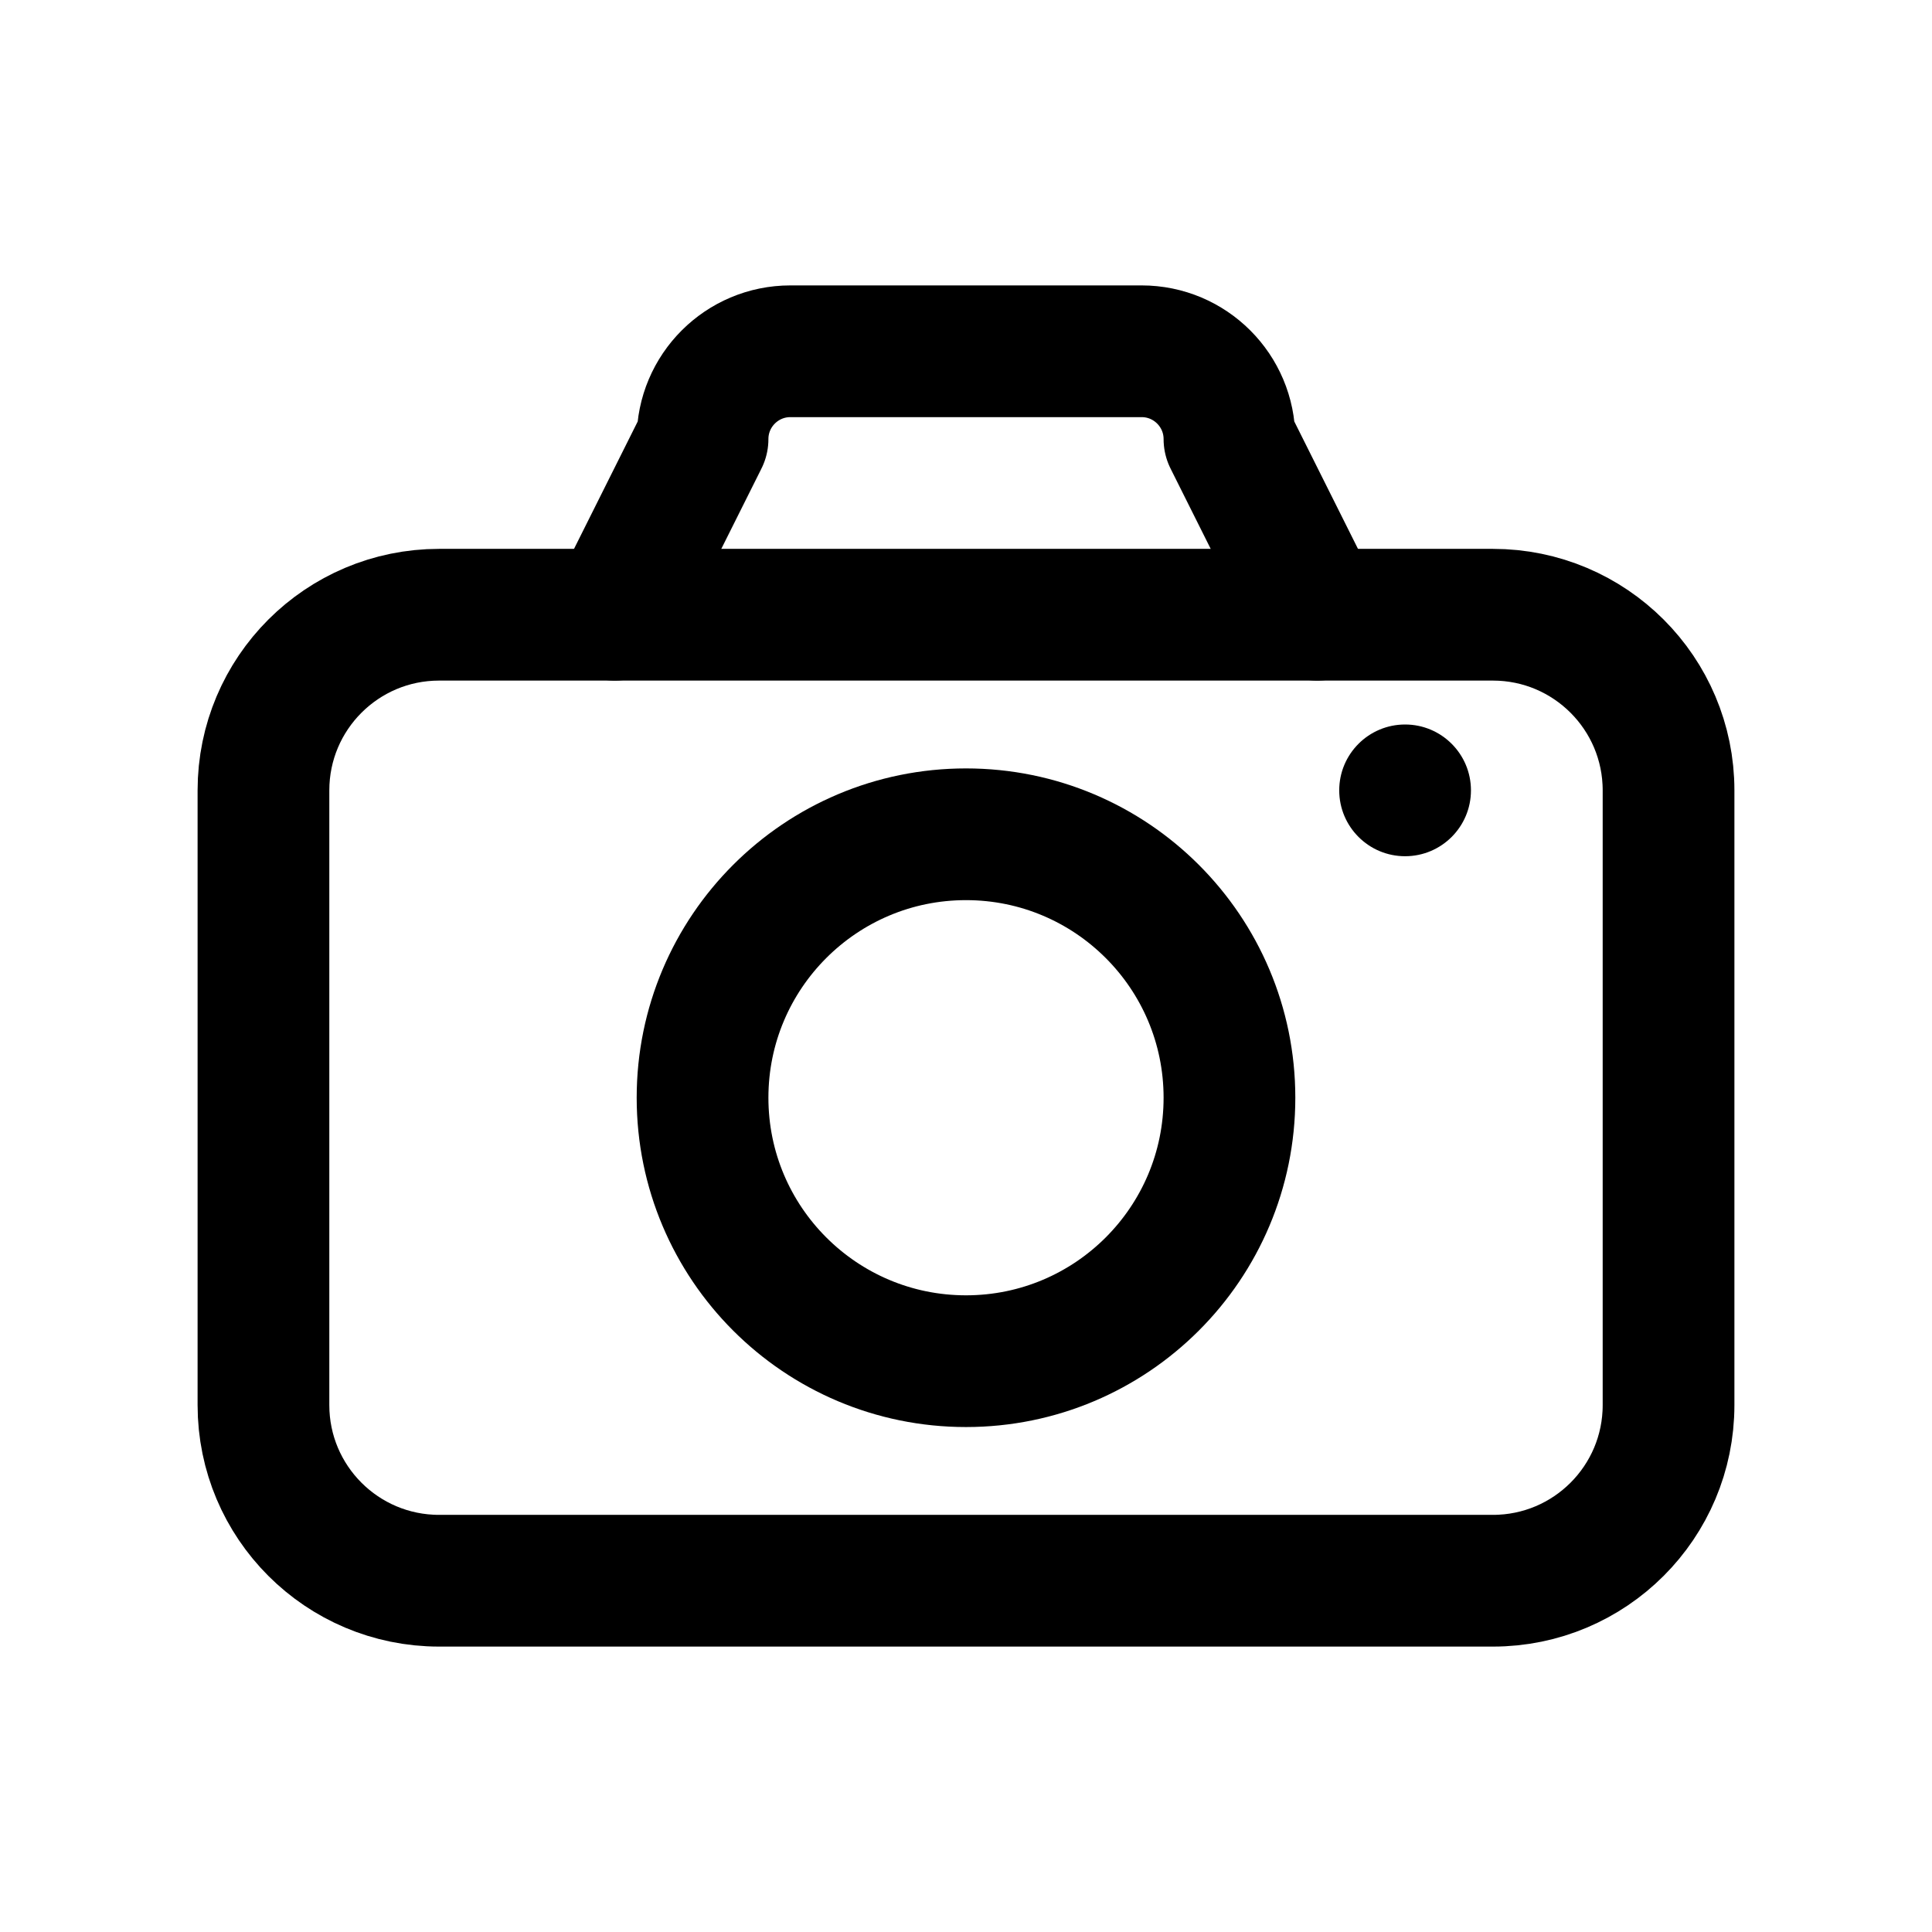
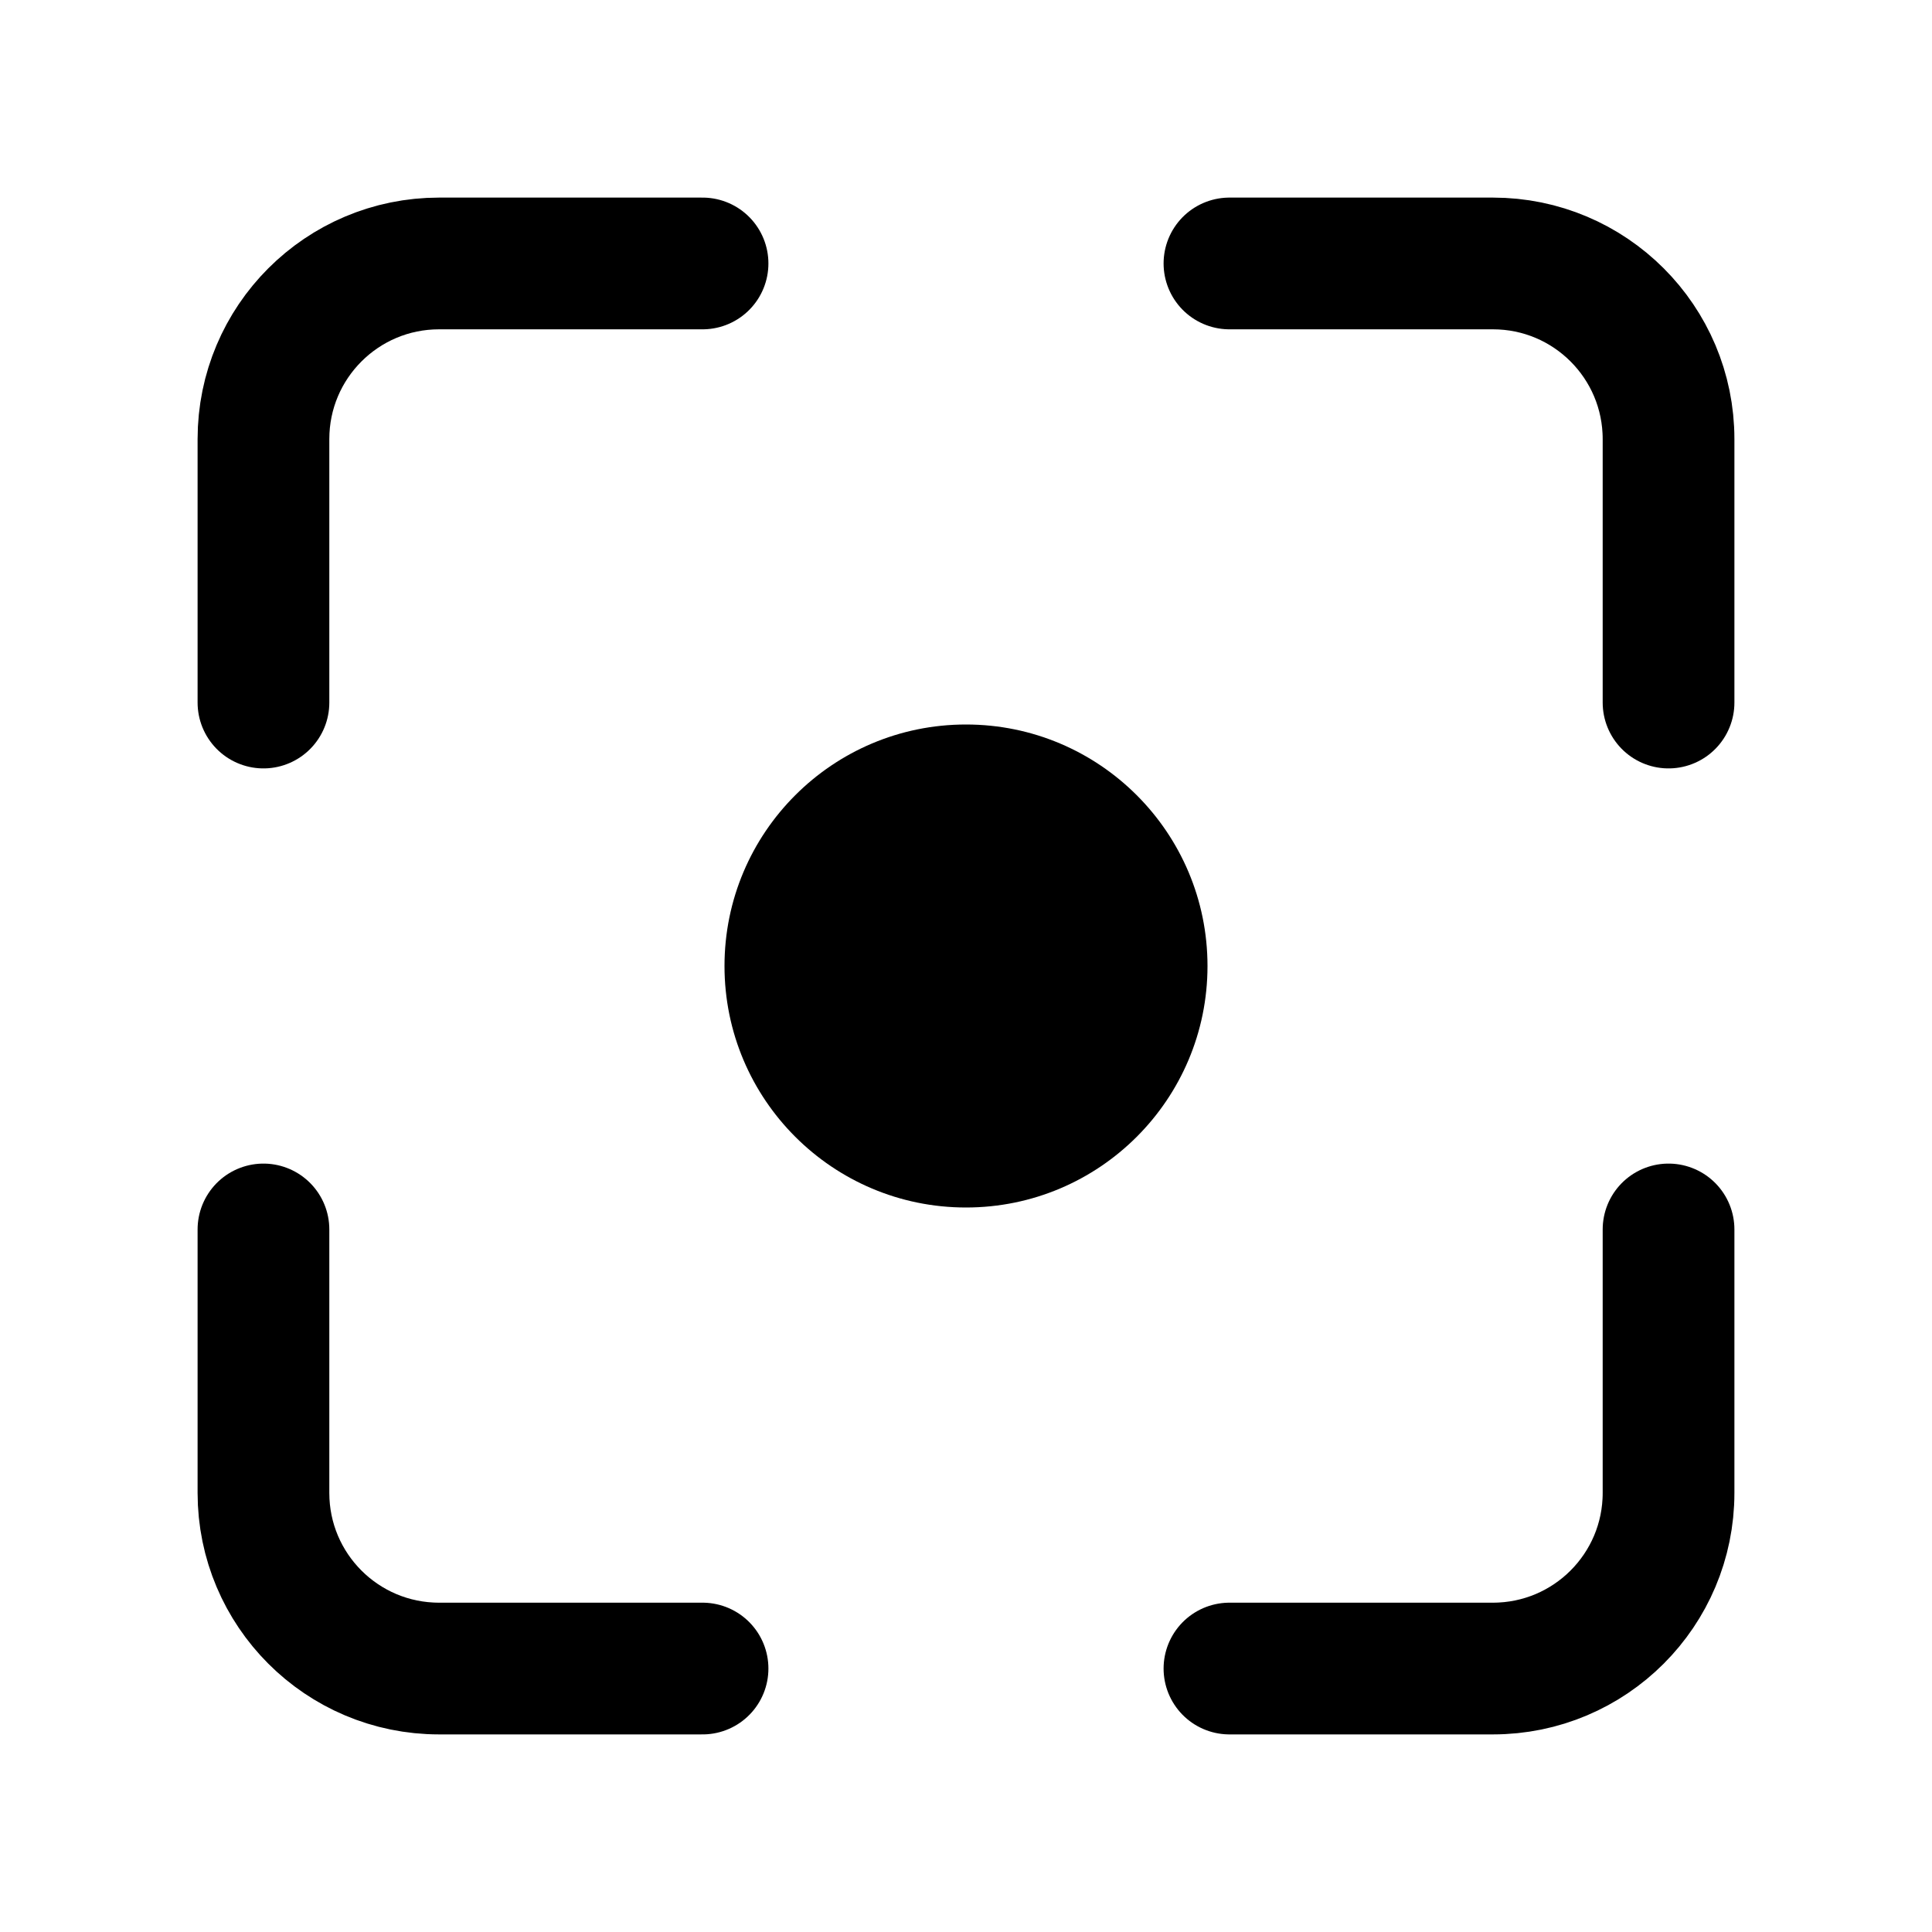
<svg xmlns="http://www.w3.org/2000/svg" width="22" height="22" viewBox="0 0 22 22" fill="none">
-   <rect x="3" y="7" width="16" height="11" rx="2" stroke="currentColor" stroke-width="1.5" stroke-linecap="round" stroke-linejoin="round" />
-   <circle cx="11" cy="12.5" r="3" stroke="currentColor" stroke-width="1.5" />
-   <path d="M7 7L8 5C8 4.448 8.448 4 9 4H13C13.552 4 14 4.448 14 5L15 7" stroke="currentColor" stroke-width="1.5" stroke-linecap="round" stroke-linejoin="round" />
-   <circle cx="16" cy="9" r="0.75" fill="currentColor" />
+   <path d="M3 8V5C3 3.895 3.895 3 5 3H8" stroke="currentColor" stroke-width="1.5" stroke-linecap="round" stroke-linejoin="round" />
+   <path d="M14 3H17C18.105 3 19 3.895 19 5V8" stroke="currentColor" stroke-width="1.5" stroke-linecap="round" stroke-linejoin="round" />
+   <path d="M19 14V17C19 18.105 18.105 19 17 19H14" stroke="currentColor" stroke-width="1.5" stroke-linecap="round" stroke-linejoin="round" />
+   <path d="M8 19H5C3.895 19 3 18.105 3 17V14" stroke="currentColor" stroke-width="1.5" stroke-linecap="round" stroke-linejoin="round" />
+   <circle cx="11" cy="11" r="2.75" fill="currentColor" />
</svg>
